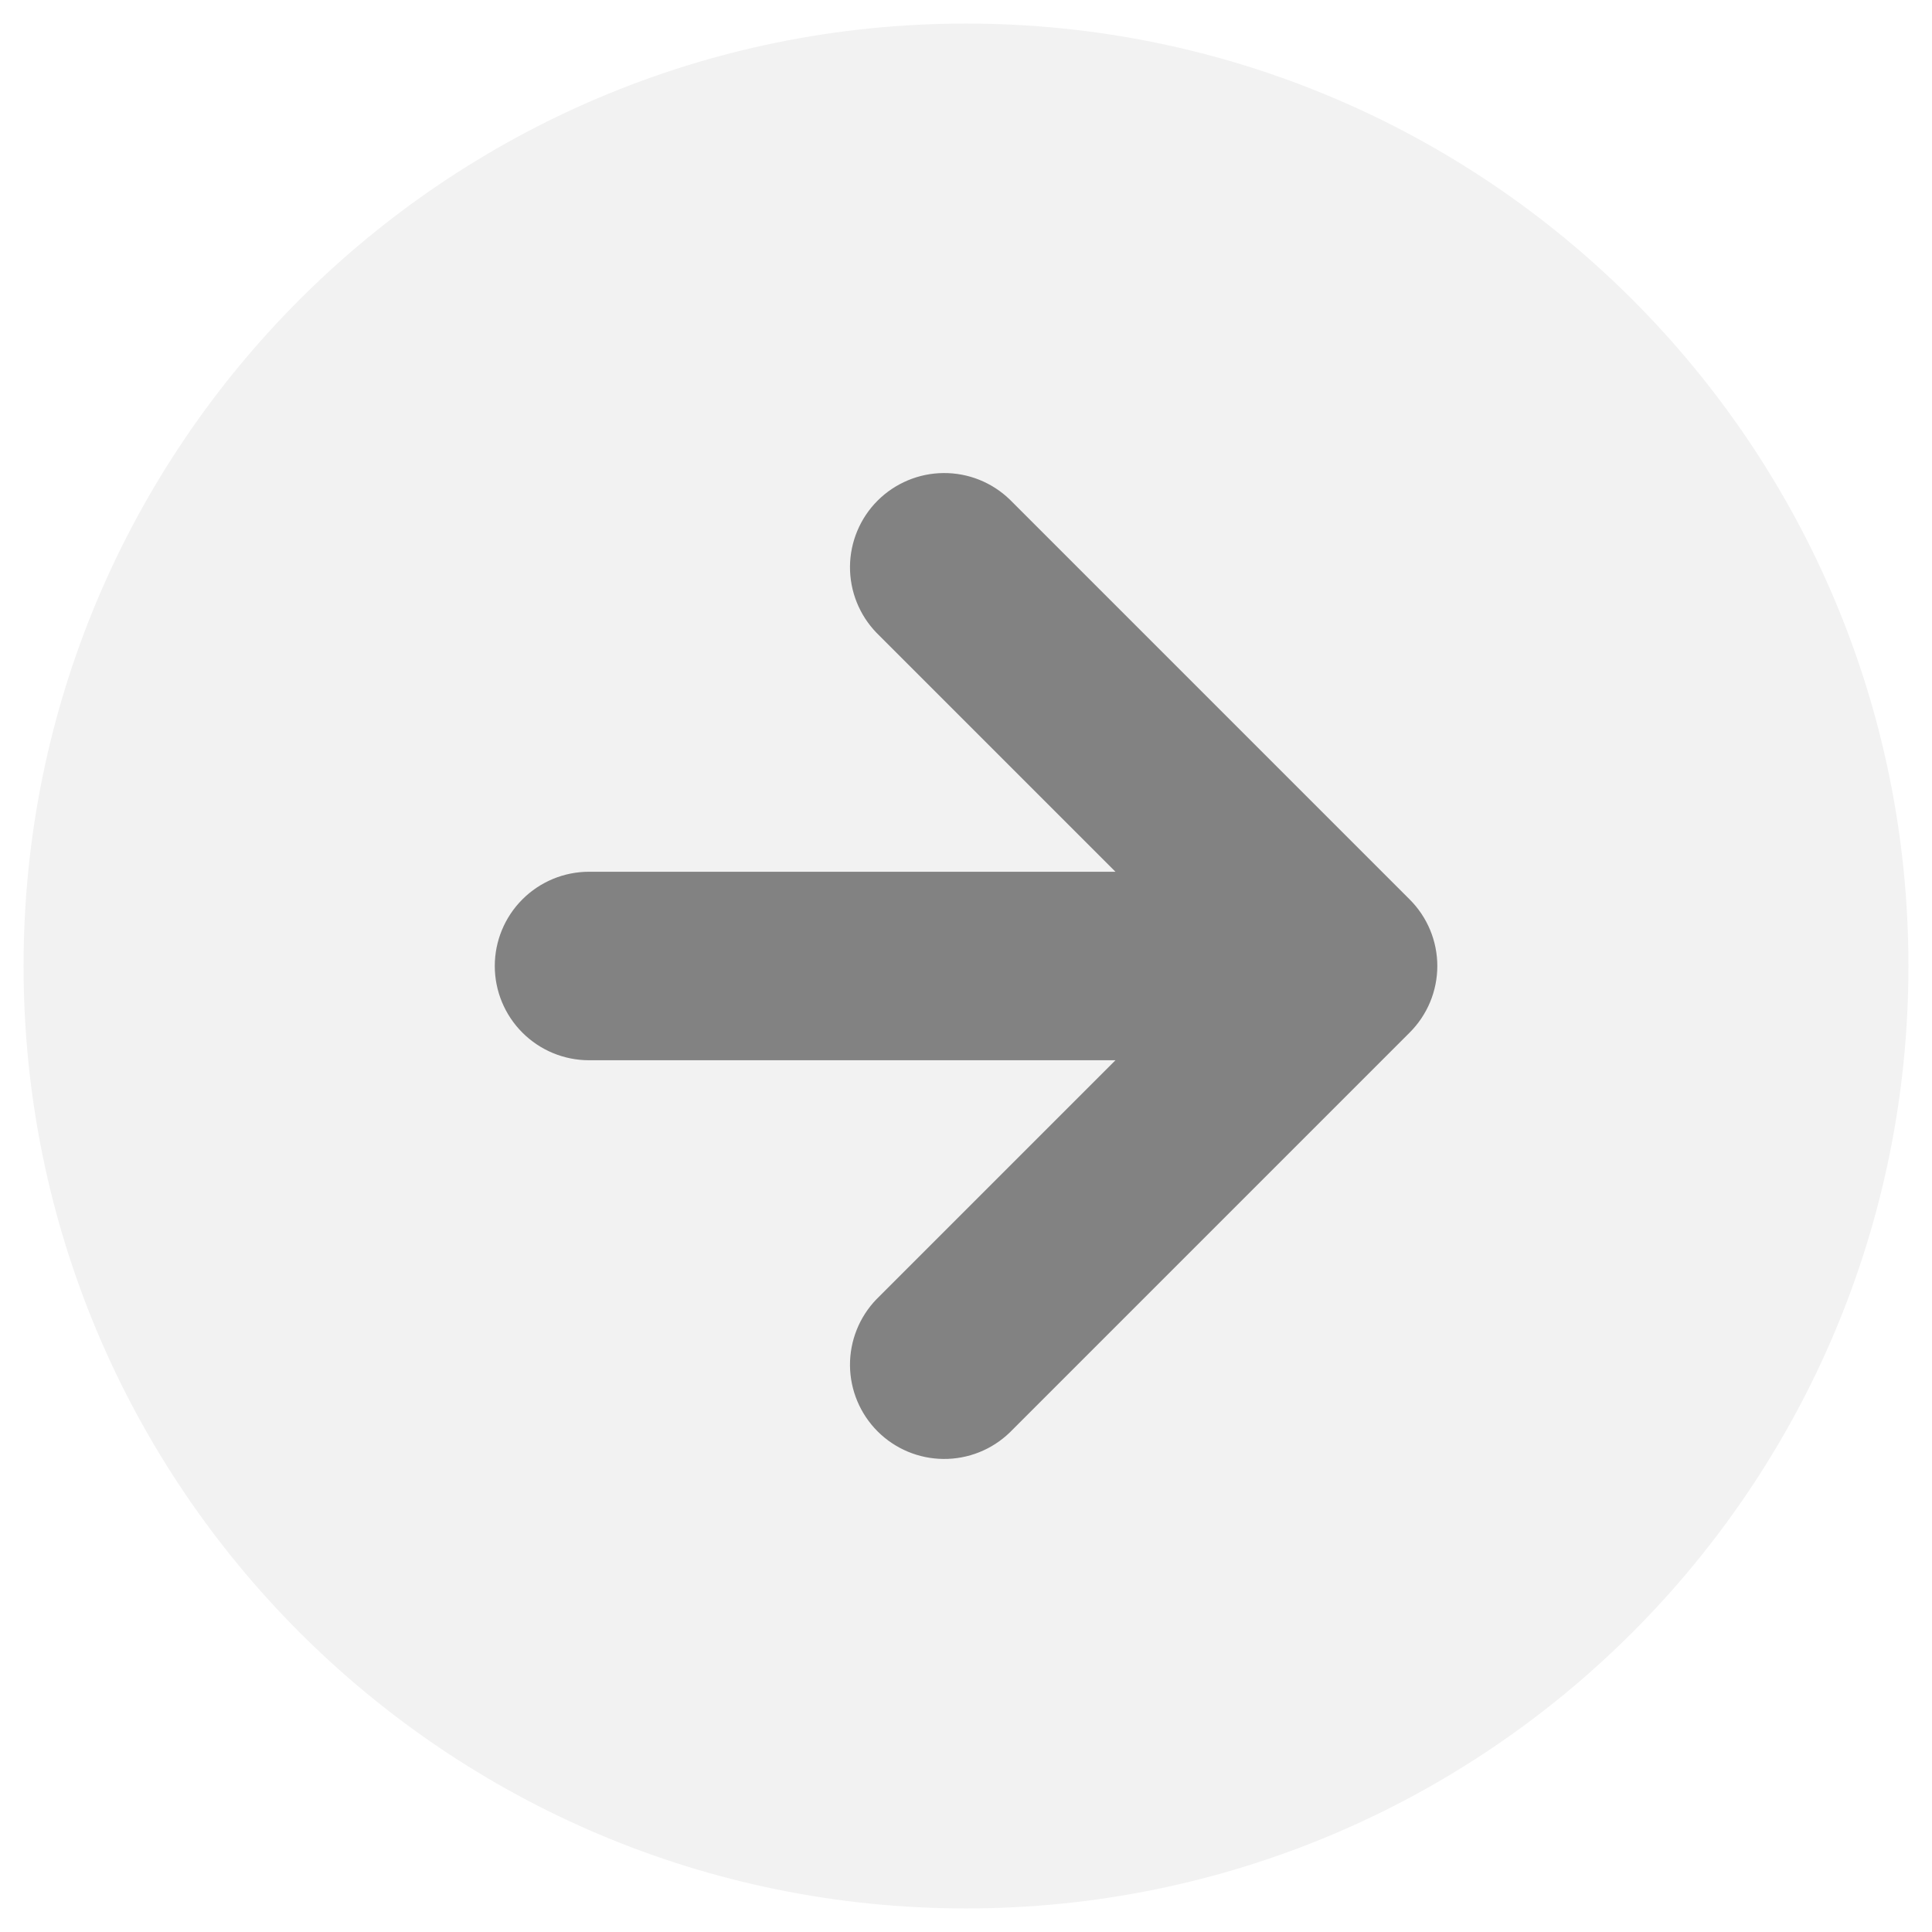
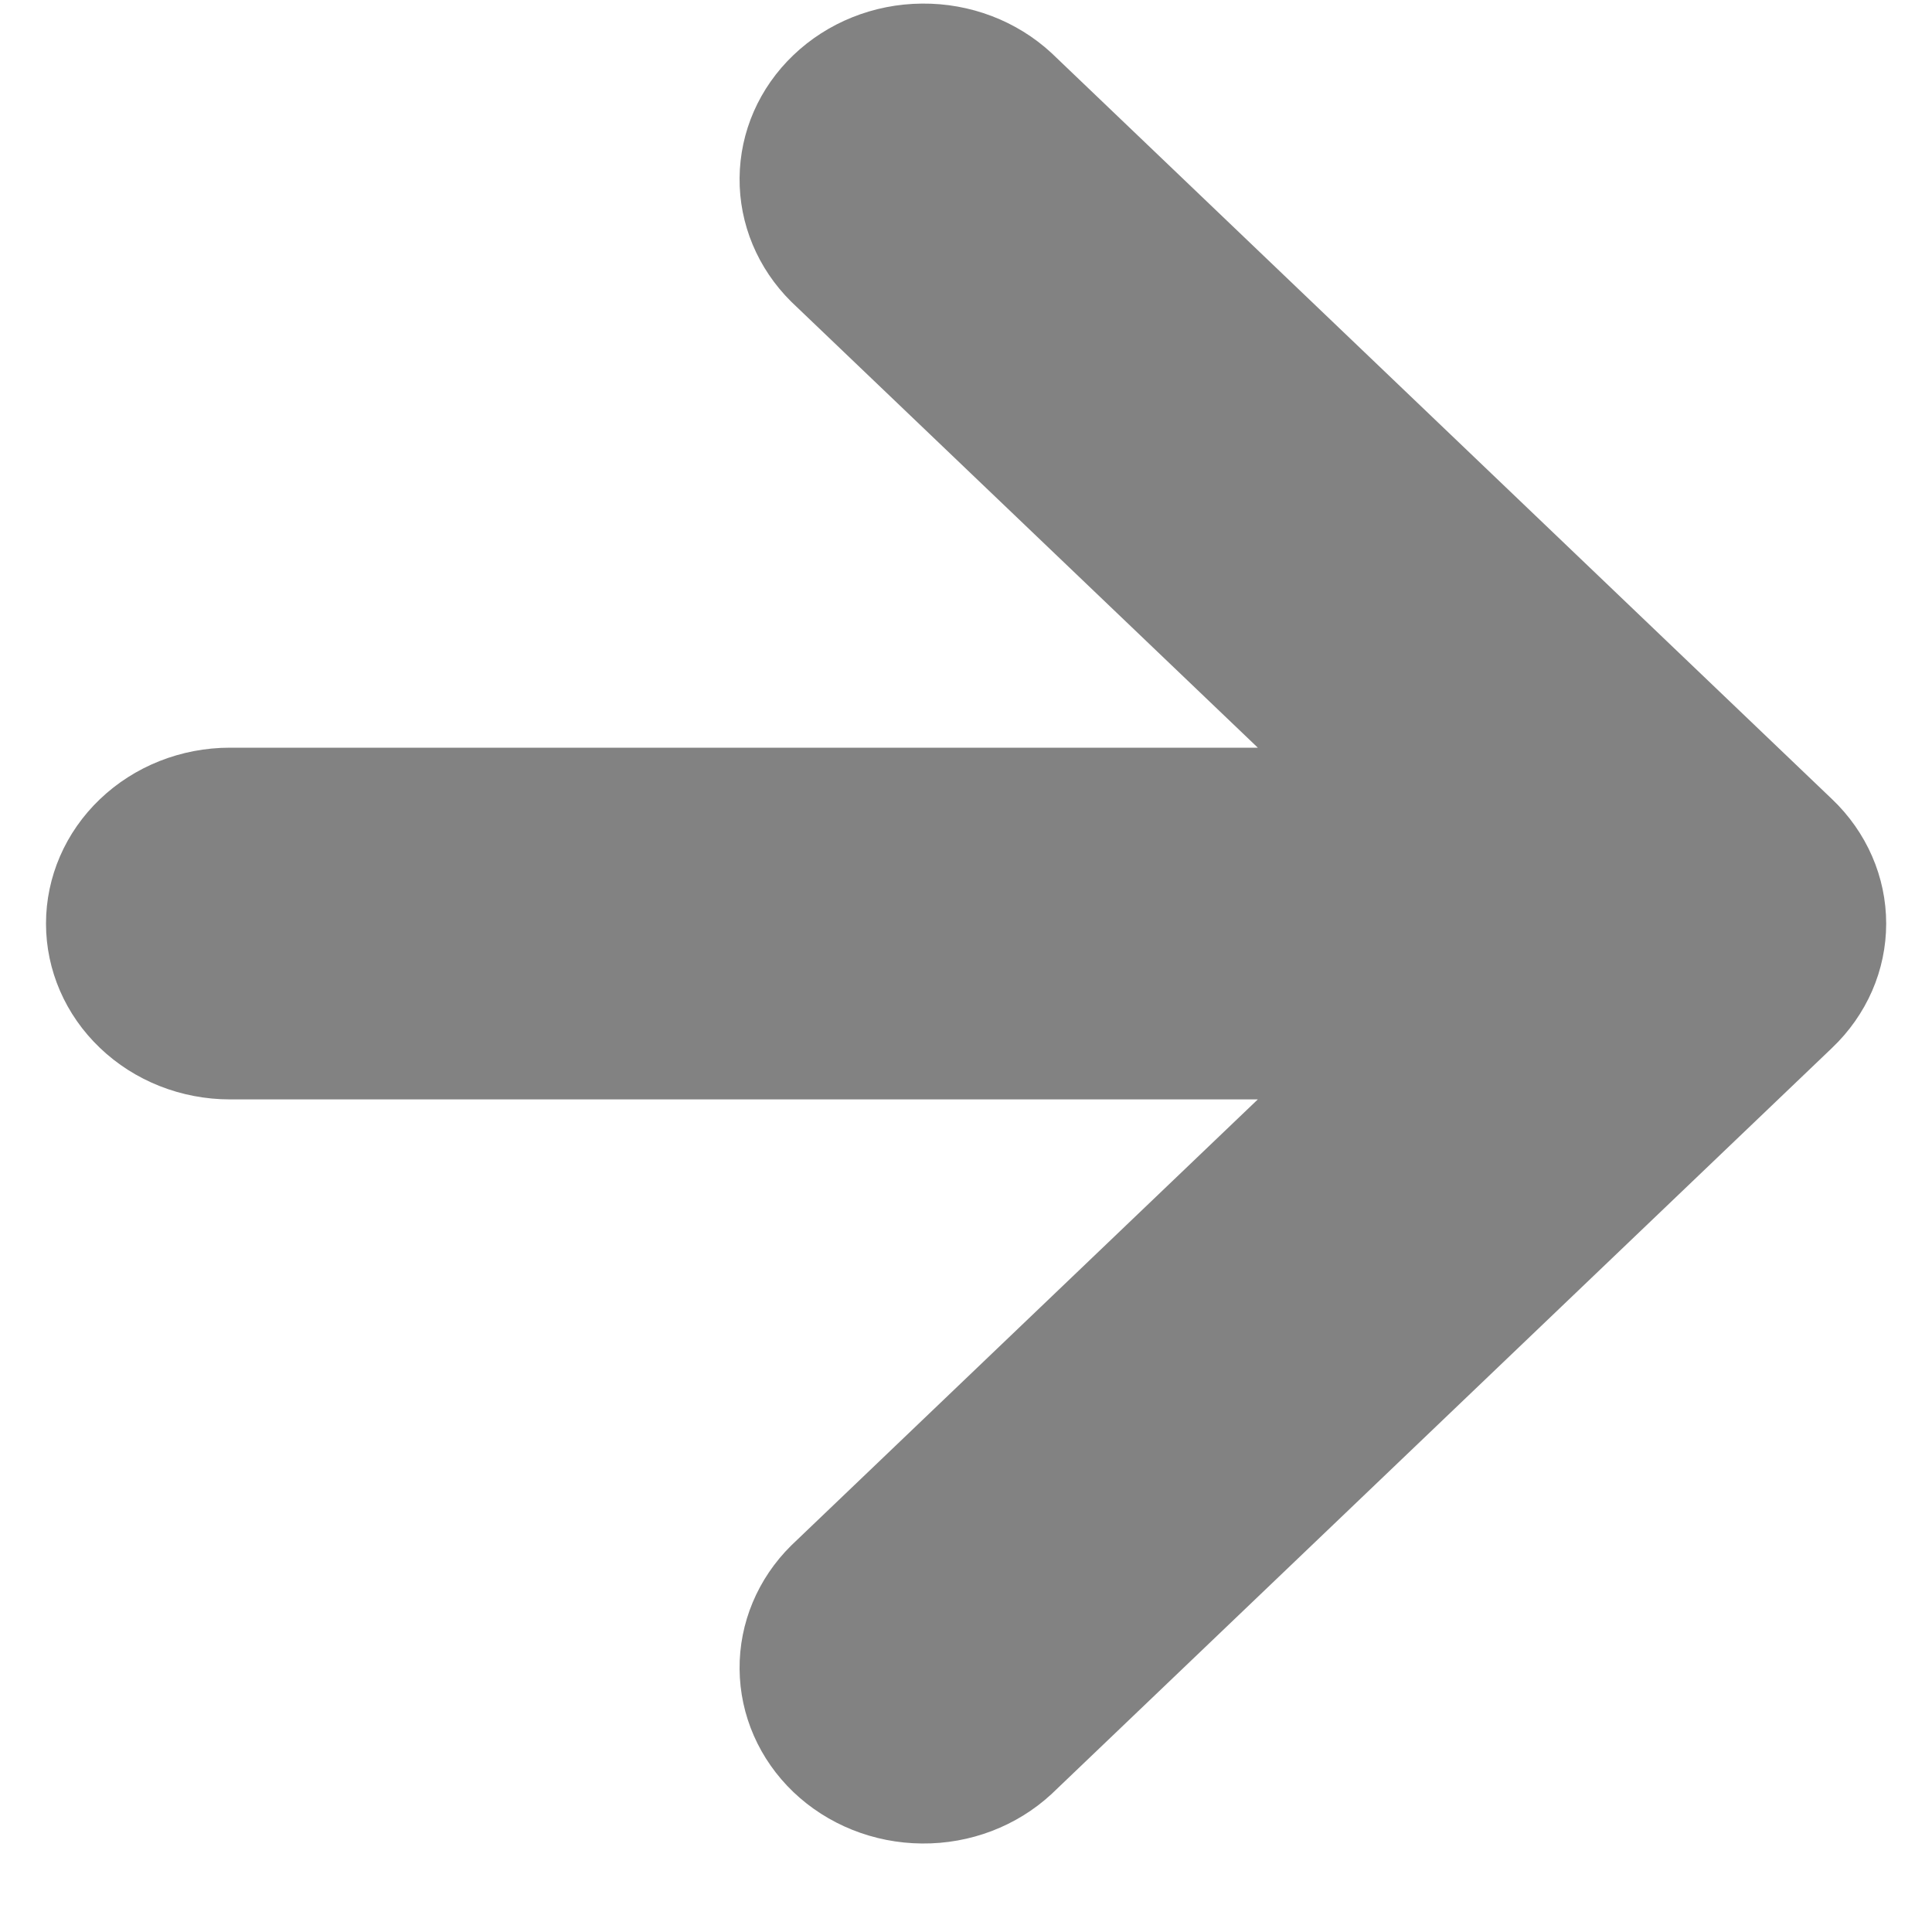
- <svg xmlns="http://www.w3.org/2000/svg" width="41" height="41" viewBox="0 0 41 41" fill="none">
-   <circle cx="20" cy="20" r="15" fill="#828282" />
-   <path d="M29.914 21.914C30.1 21.729 30.248 21.508 30.349 21.266C30.45 21.023 30.502 20.763 30.502 20.5C30.502 20.237 30.45 19.977 30.349 19.734C30.248 19.492 30.1 19.271 29.914 19.086L21.428 10.6C21.051 10.236 20.546 10.034 20.021 10.039C19.497 10.043 18.995 10.254 18.624 10.624C18.253 10.995 18.043 11.497 18.038 12.021C18.034 12.546 18.236 13.051 18.6 13.428L23.672 18.5H12.5C11.969 18.5 11.461 18.711 11.086 19.086C10.711 19.461 10.5 19.97 10.5 20.5C10.5 21.03 10.711 21.539 11.086 21.914C11.461 22.289 11.969 22.5 12.5 22.5H23.672L18.6 27.572C18.236 27.949 18.034 28.454 18.038 28.979C18.043 29.503 18.253 30.005 18.624 30.376C18.995 30.747 19.497 30.957 20.021 30.961C20.546 30.966 21.051 30.764 21.428 30.4L29.914 21.914ZM20.5 40.5C9.454 40.5 0.5 31.546 0.5 20.5C0.5 9.454 9.454 0.5 20.5 0.5C31.546 0.5 40.5 9.454 40.5 20.5C40.5 31.546 31.546 40.5 20.5 40.5Z" fill="#F2F2F2" />
+ <svg xmlns="http://www.w3.org/2000/svg" width="21" height="21" viewBox="0 0 21 21" fill="none">
+   <path fill-rule="evenodd" clip-rule="evenodd" d="M20.349 10.771C20.248 11.002 20.1 11.213 19.914 11.39L11.428 19.502C11.051 19.85 10.546 20.043 10.021 20.038C9.497 20.034 8.995 19.833 8.624 19.479C8.253 19.124 8.043 18.645 8.039 18.143C8.034 17.642 8.236 17.159 8.6 16.799L13.672 11.95H2.5C1.969 11.95 1.461 11.749 1.086 11.39C0.711 11.032 0.5 10.546 0.5 10.039C0.5 9.532 0.711 9.045 1.086 8.687C1.461 8.328 1.969 8.127 2.5 8.127H13.672L8.6 3.279C8.236 2.918 8.034 2.435 8.039 1.934C8.043 1.432 8.253 0.953 8.624 0.599C8.995 0.244 9.497 0.043 10.021 0.039C10.546 0.034 11.051 0.227 11.428 0.575L19.914 8.687C20.1 8.864 20.248 9.075 20.349 9.307C20.45 9.539 20.502 9.787 20.502 10.039C20.502 10.29 20.45 10.539 20.349 10.771Z" fill="#828282" />
</svg>
